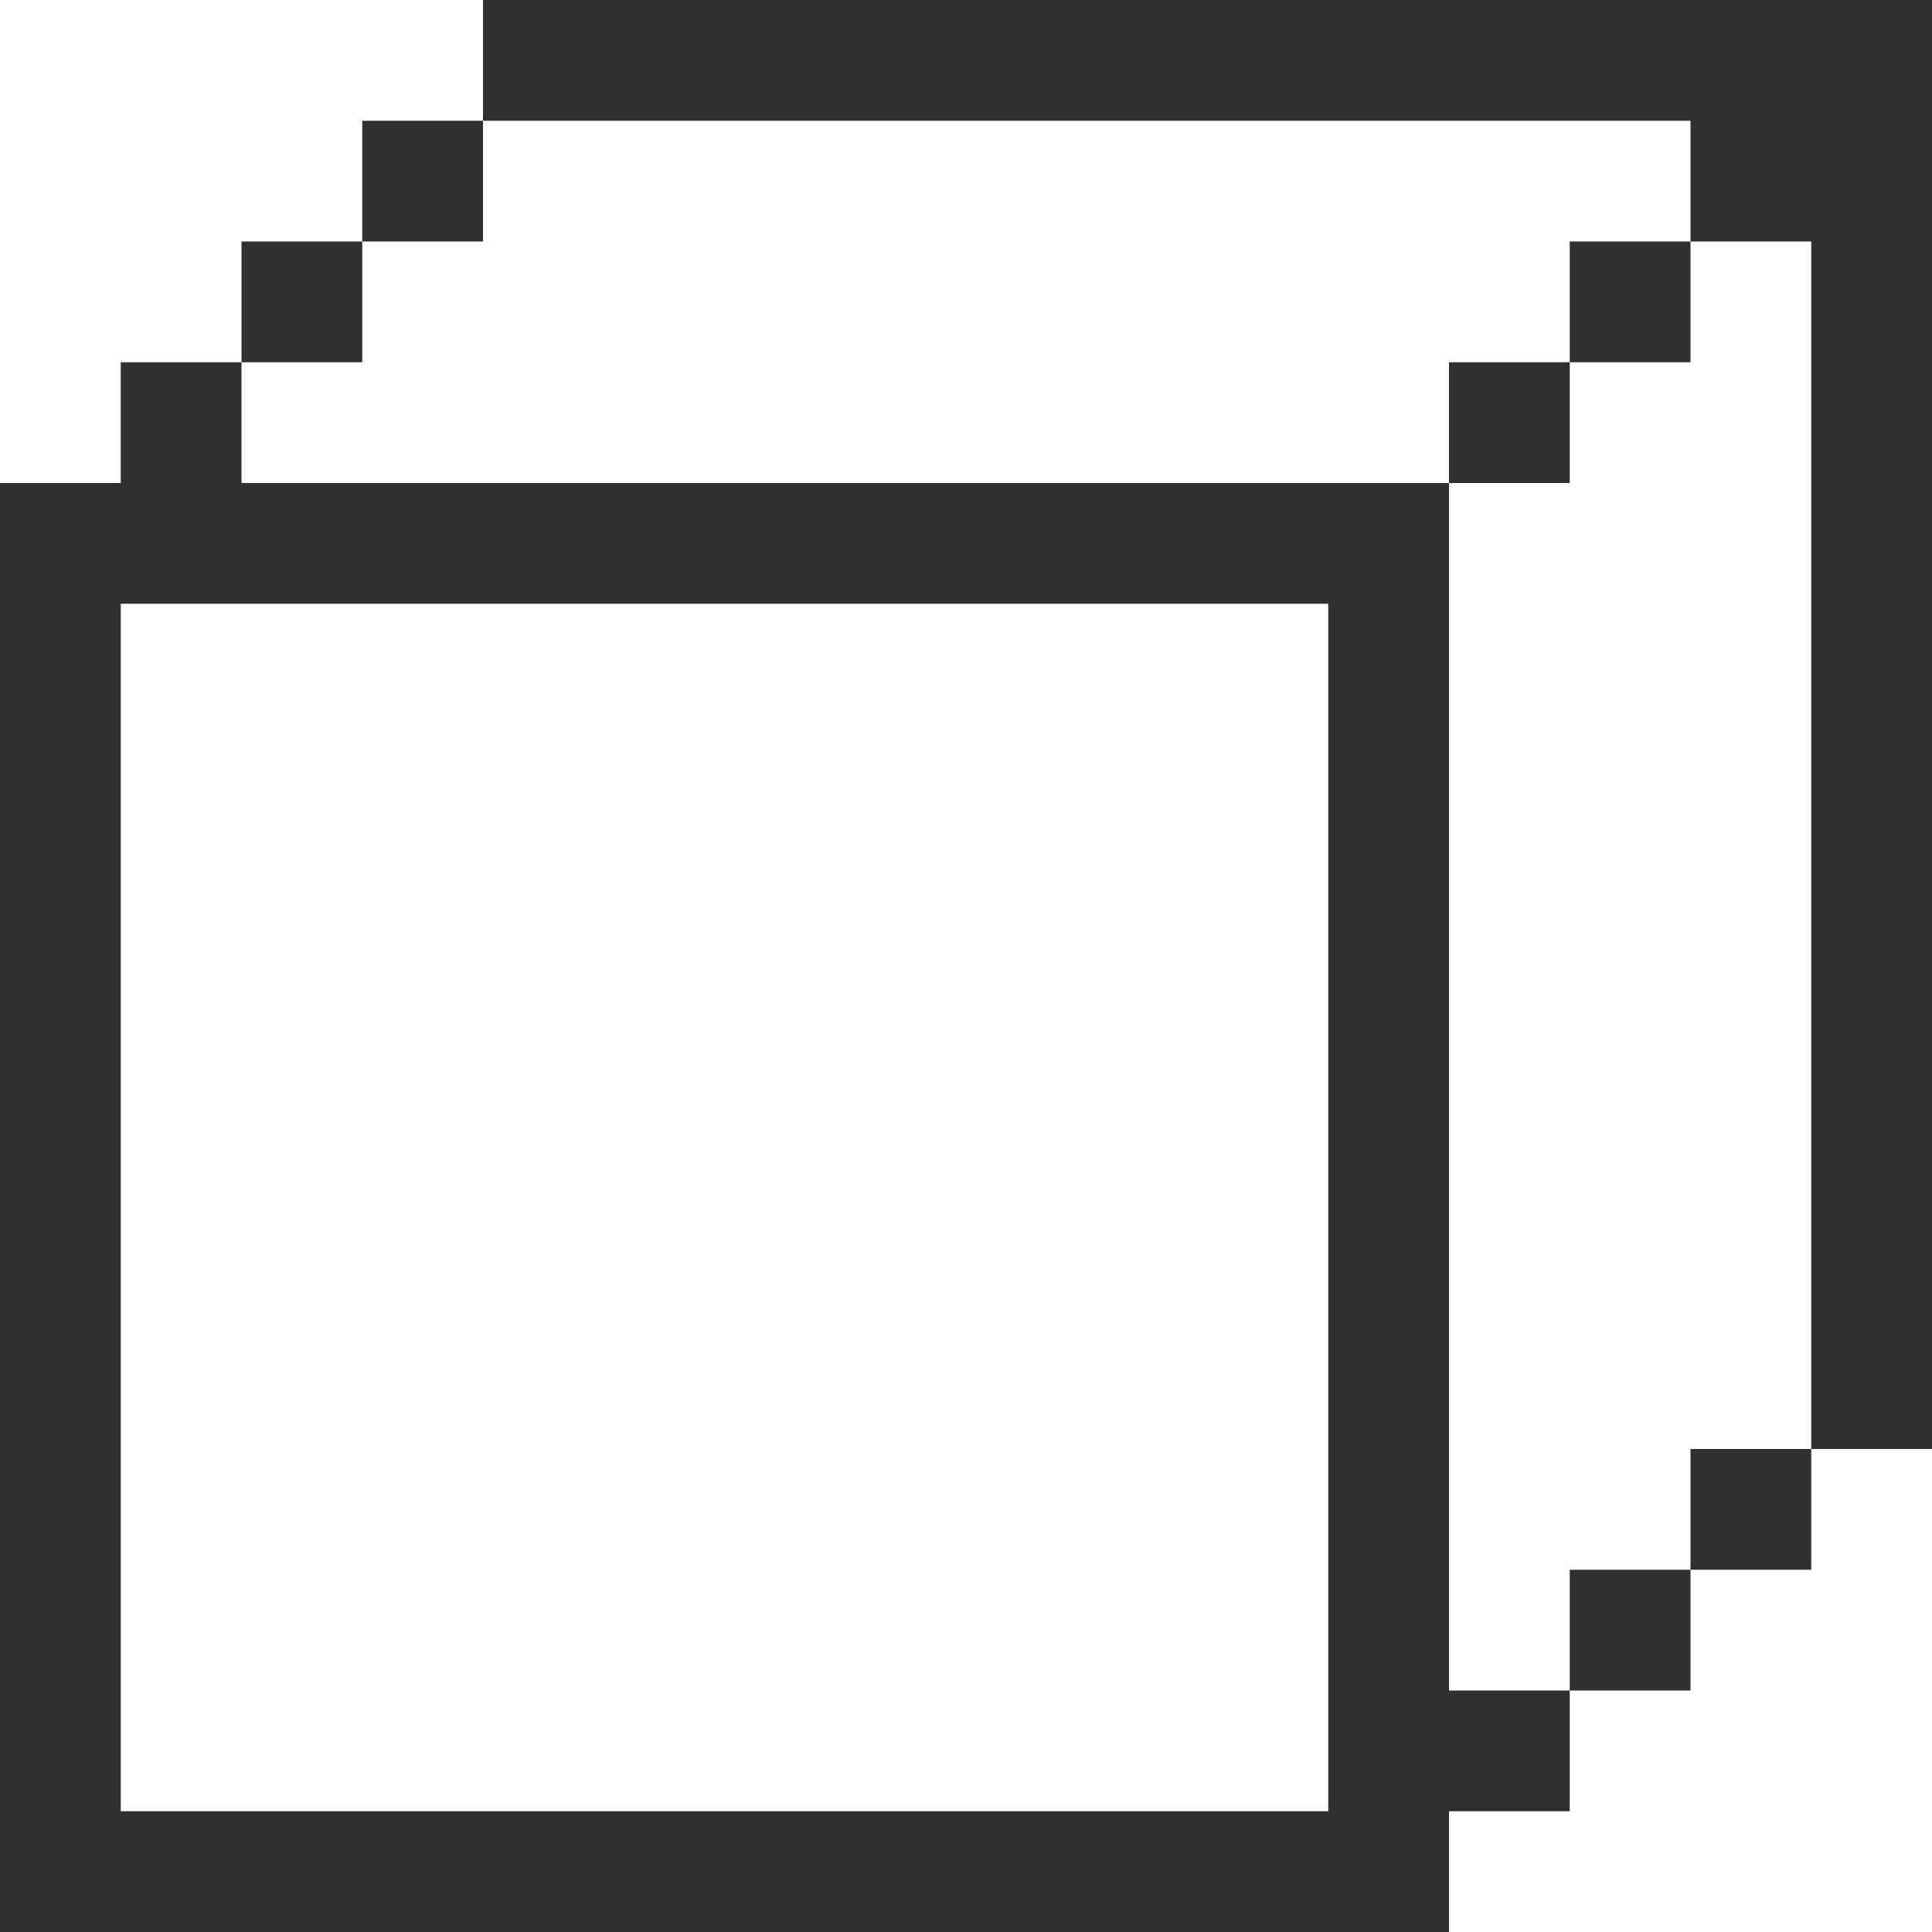
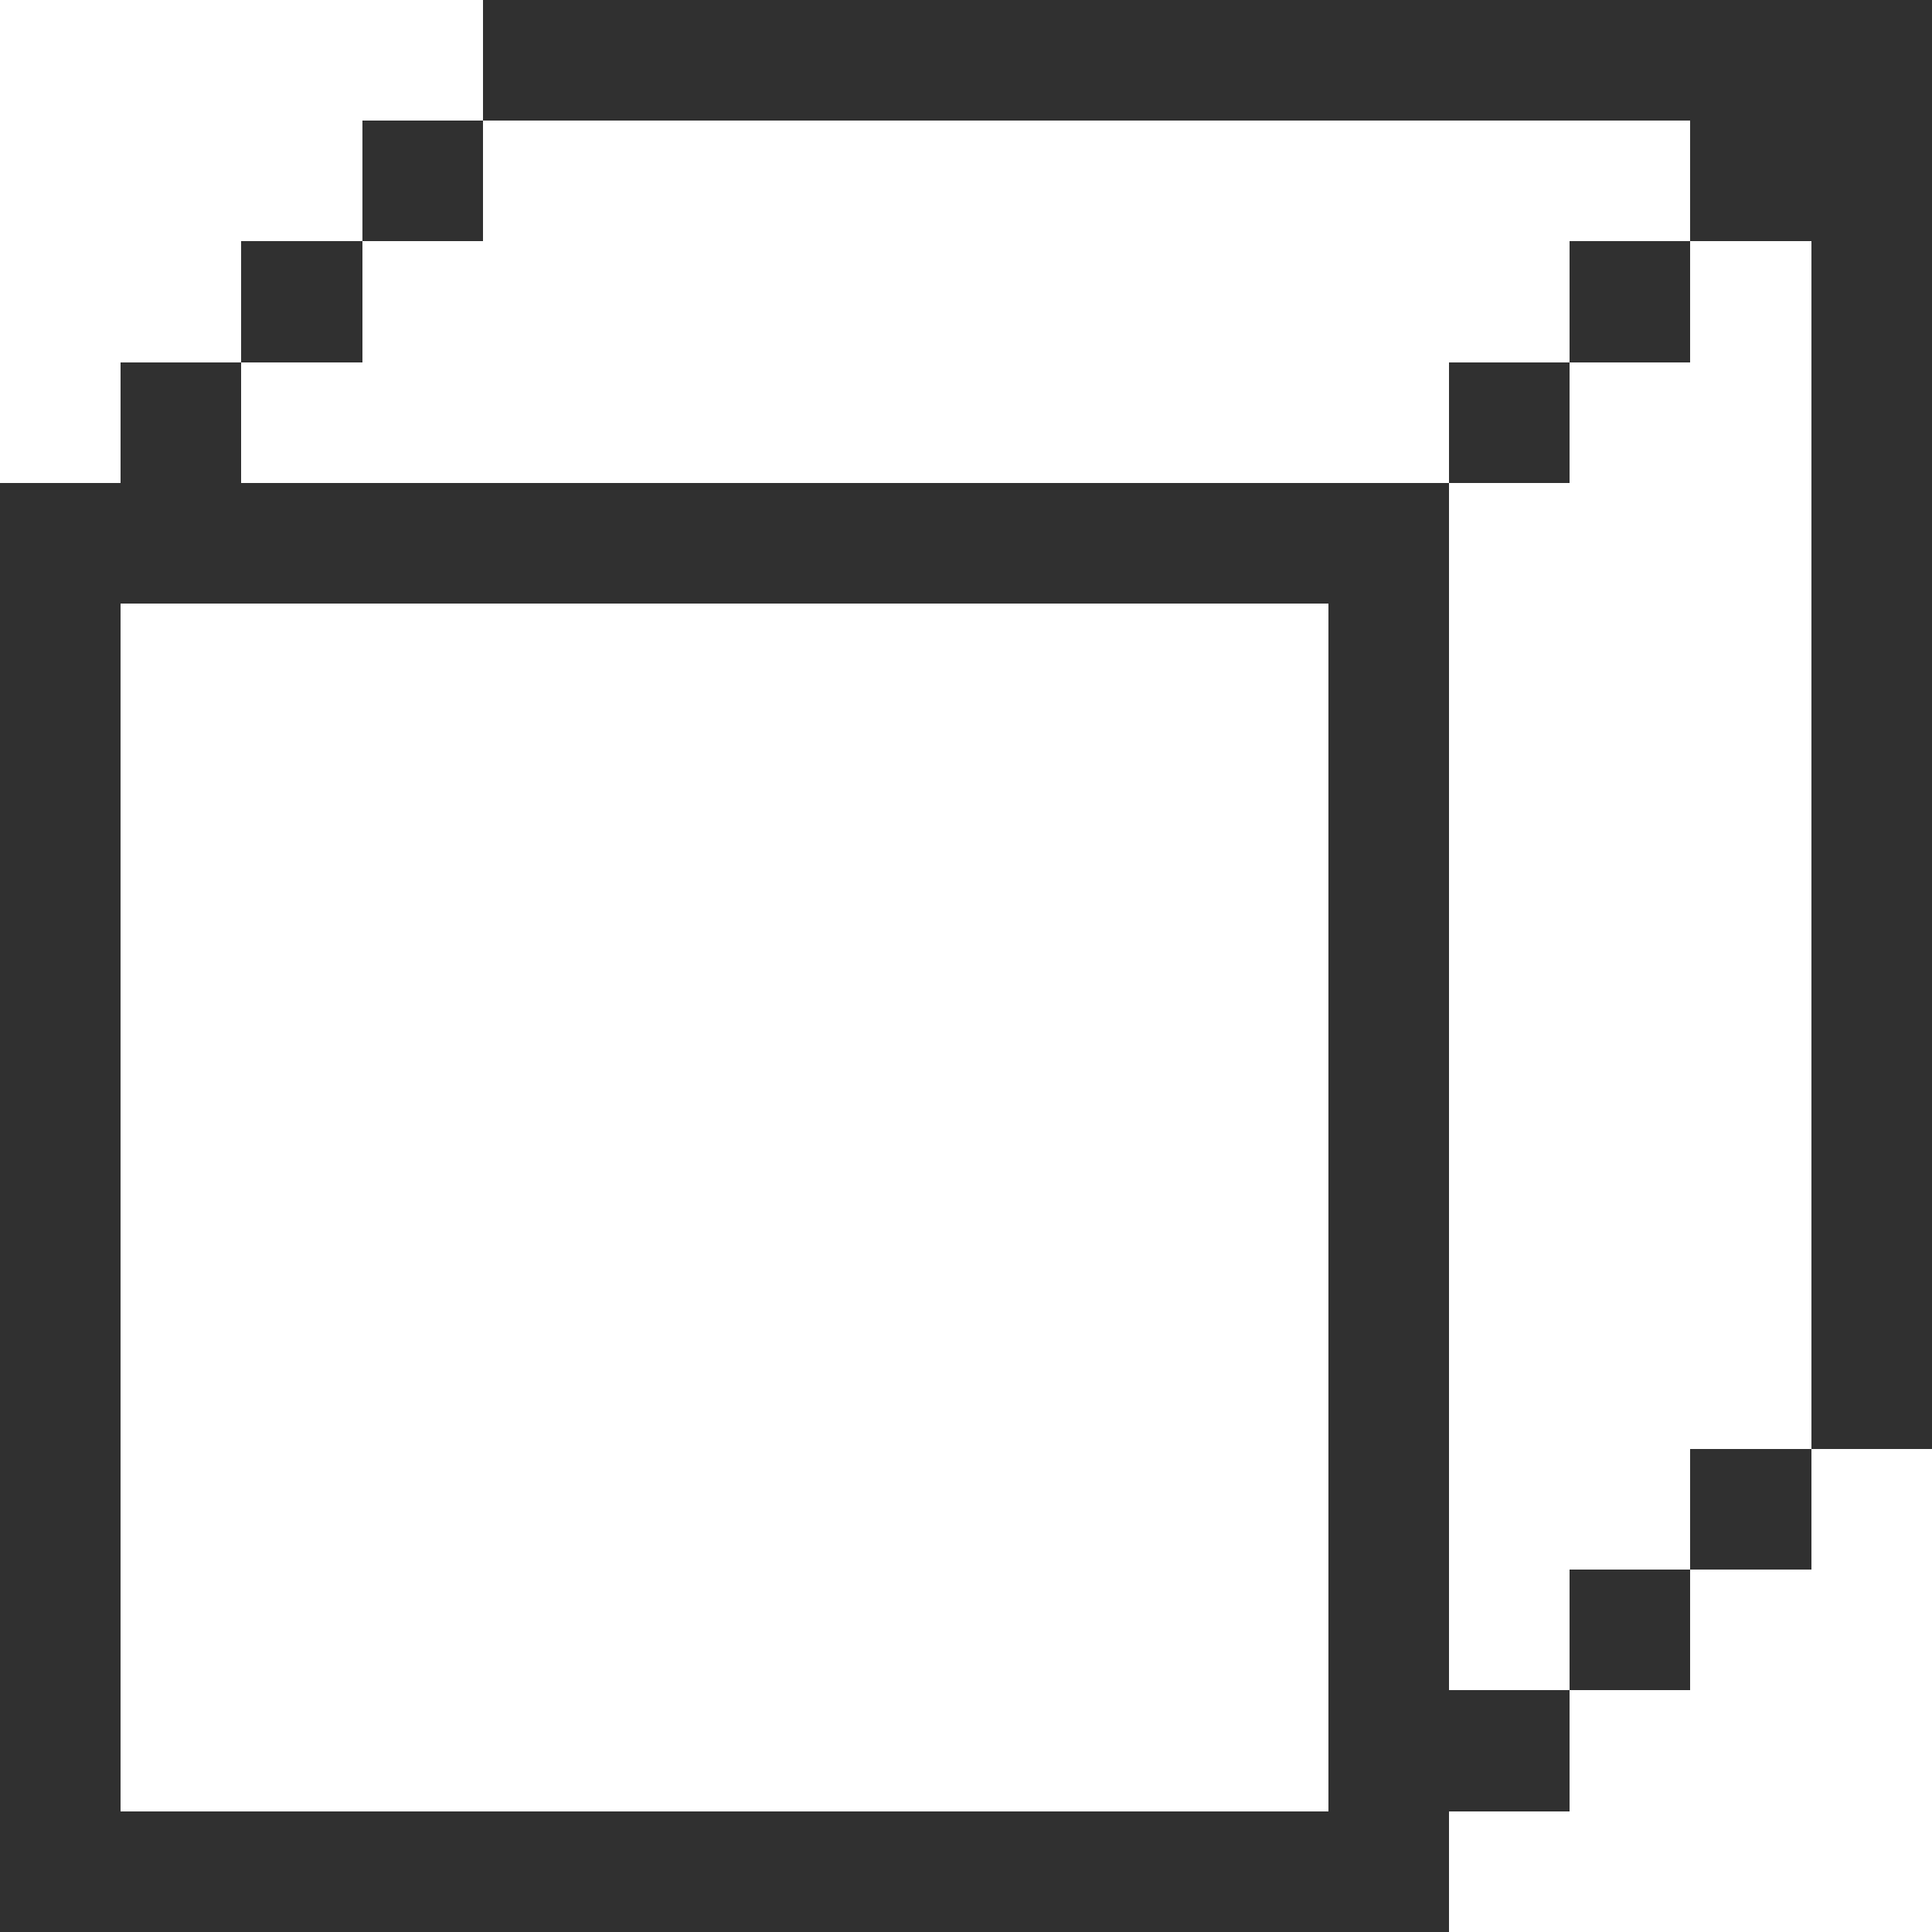
- <svg xmlns="http://www.w3.org/2000/svg" width="16px" height="16px" viewBox="0 0 16 16" version="1.1">
+ <svg xmlns="http://www.w3.org/2000/svg" width="16px" height="16px" viewBox="0 0 16 16" shape-rendering="crispEdges" version="1.1">
  <defs />
  <g id="Home" stroke="none" stroke-width="1" fill="none" fill-rule="evenodd">
    <g id="Mobile" transform="translate(-288, -2888)" fill="#303030">
      <g id="section-commercial" transform="translate(0, 2672)">
        <g id="picto/product" transform="translate(288, 216)">
          <path d="M16,0.5 L16,12 L15,12 L15,1 L4,1 L4,0 L16,0 L16,0.5 Z M12,14 L13,14 L13,15 L12,15 L12,14 Z M12,3 L13,3 L13,4 L12,4 L12,3 Z M1,3 L2,3 L2,4 L1,4 L1,3 Z M13,13 L14,13 L14,14 L13,14 L13,13 Z M13,2 L14,2 L14,3 L13,3 L13,2 Z M2,2 L3,2 L3,3 L2,3 L2,2 Z M14,12 L15,12 L15,13 L14,13 L14,12 Z M14,1 L14,2 L15,2 L15,1 L14,1 Z M3,1 L4,1 L4,2 L3,2 L3,1 Z M0,4 L12,4 L12,16 L0,16 L0,4 Z M1,15 L11,15 L11,5 L1,5 L1,15 Z" />
        </g>
      </g>
    </g>
  </g>
</svg>
